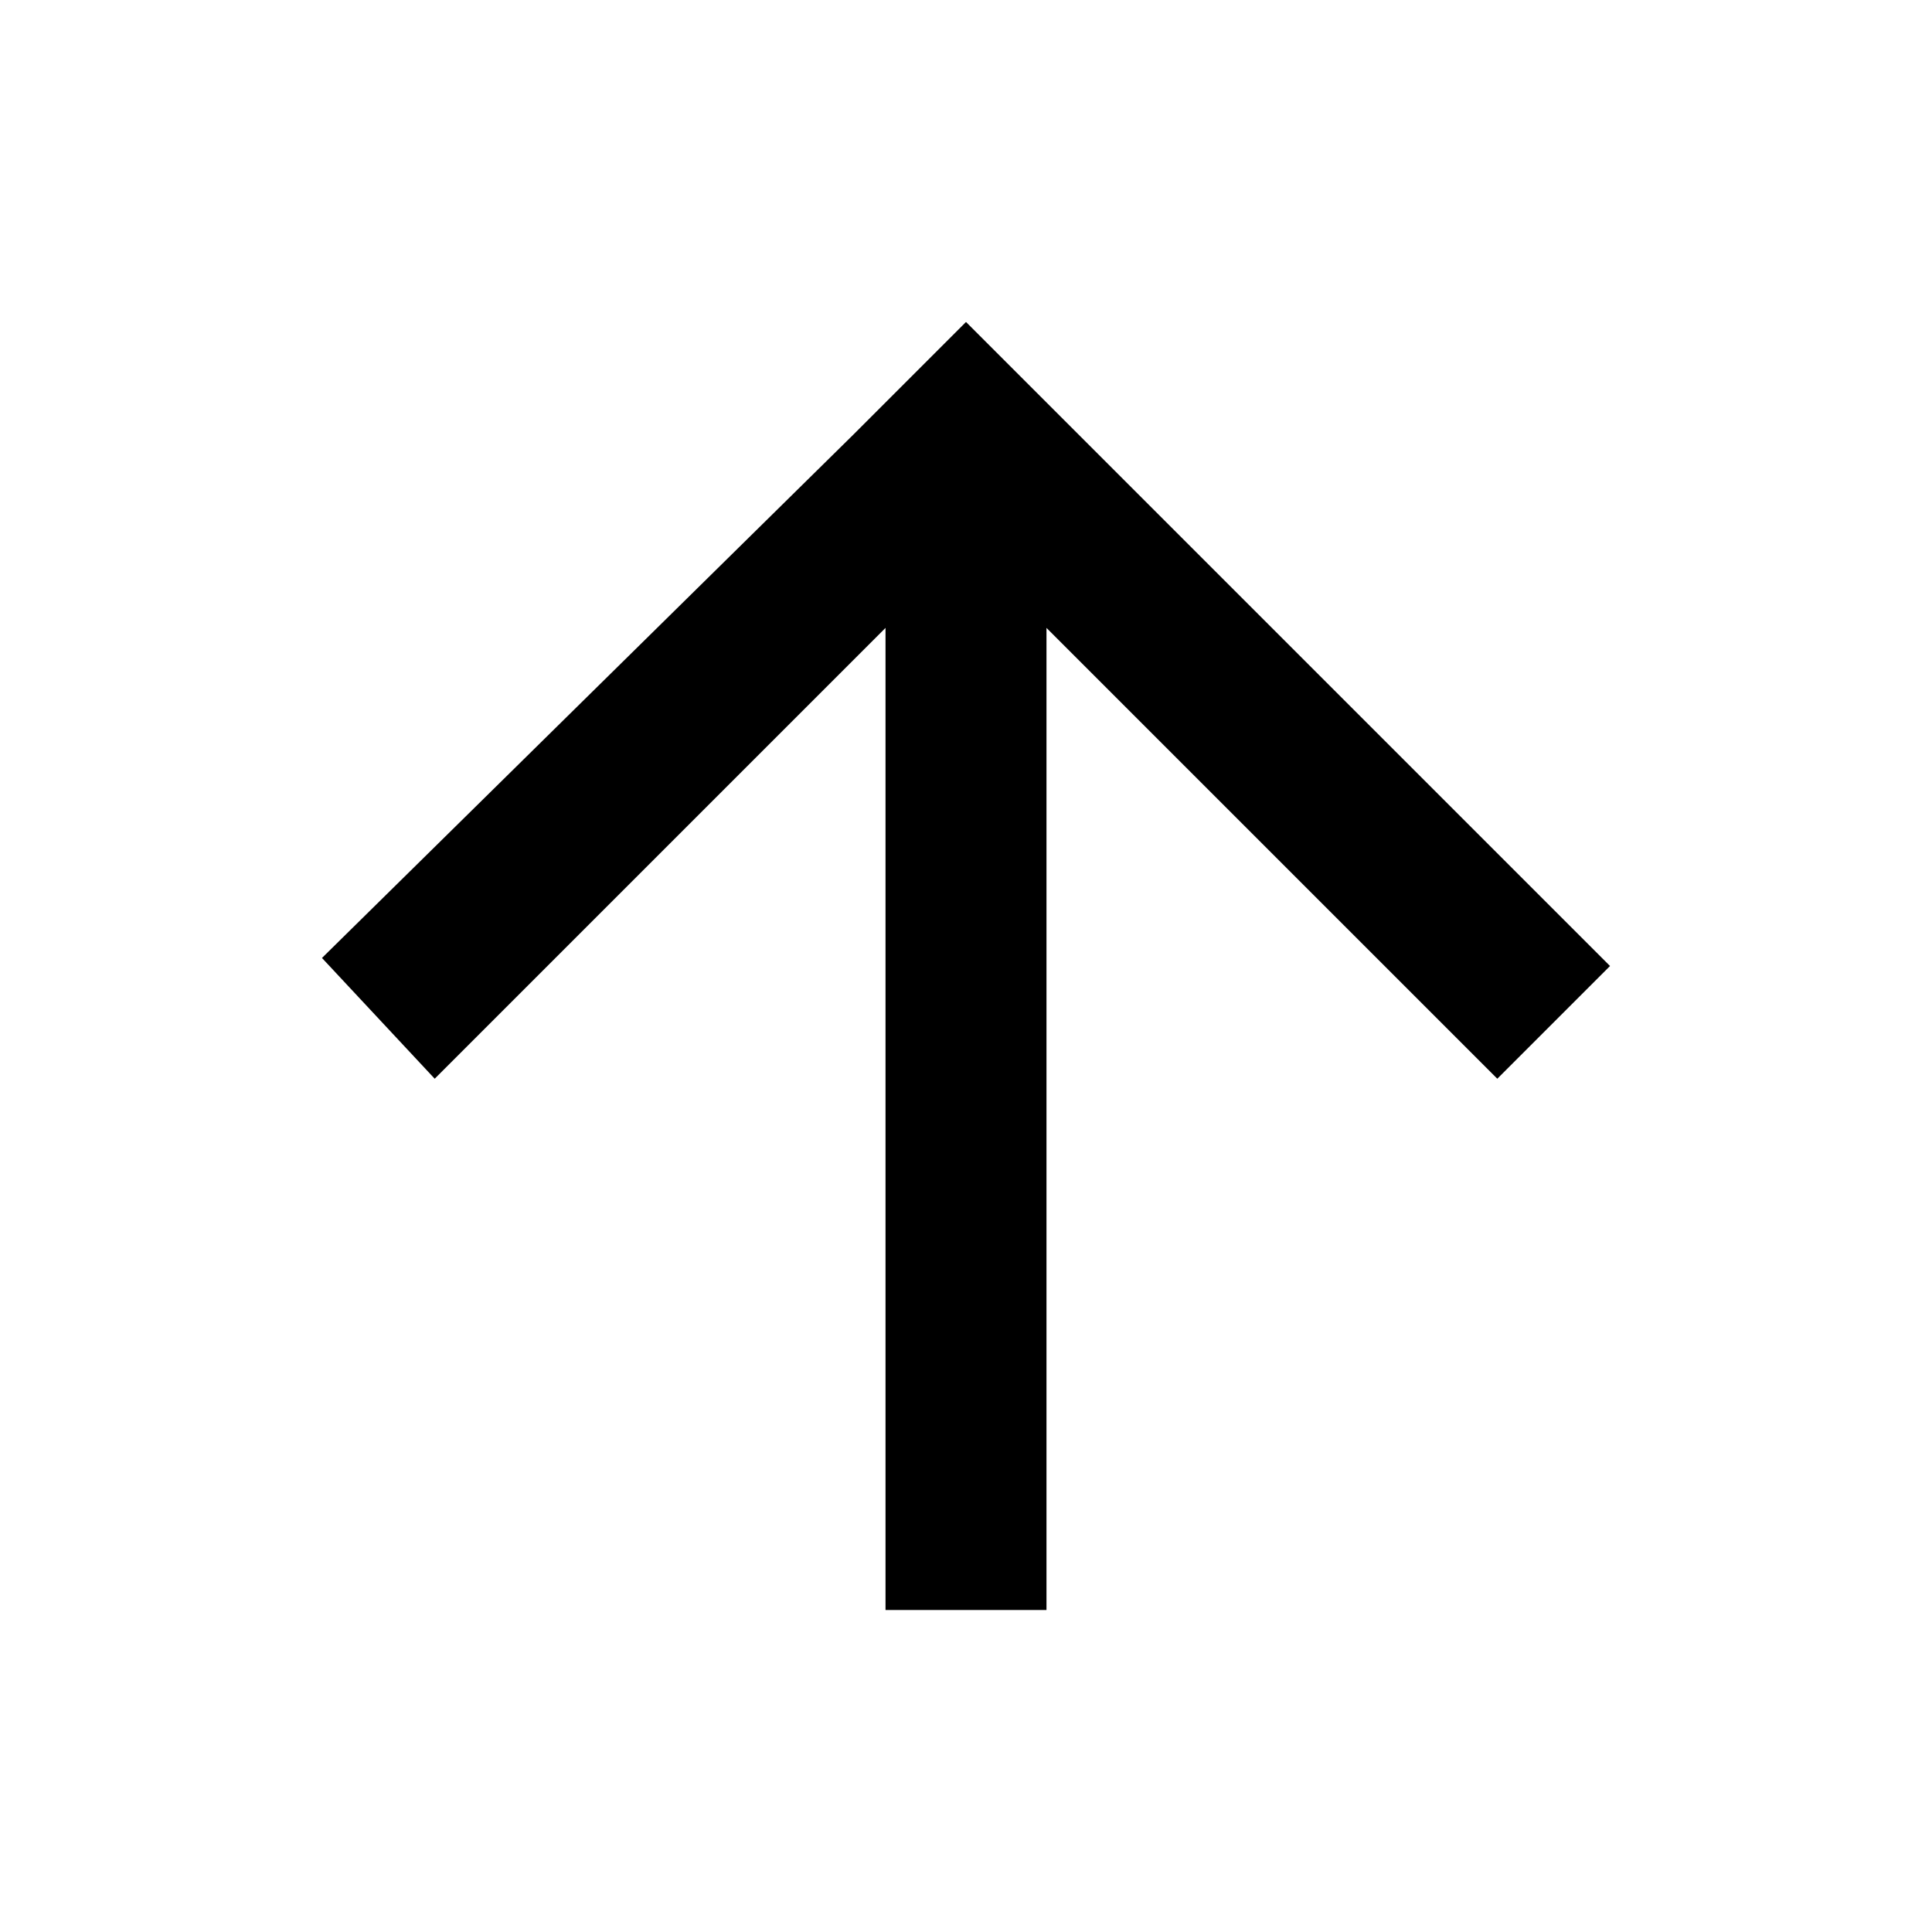
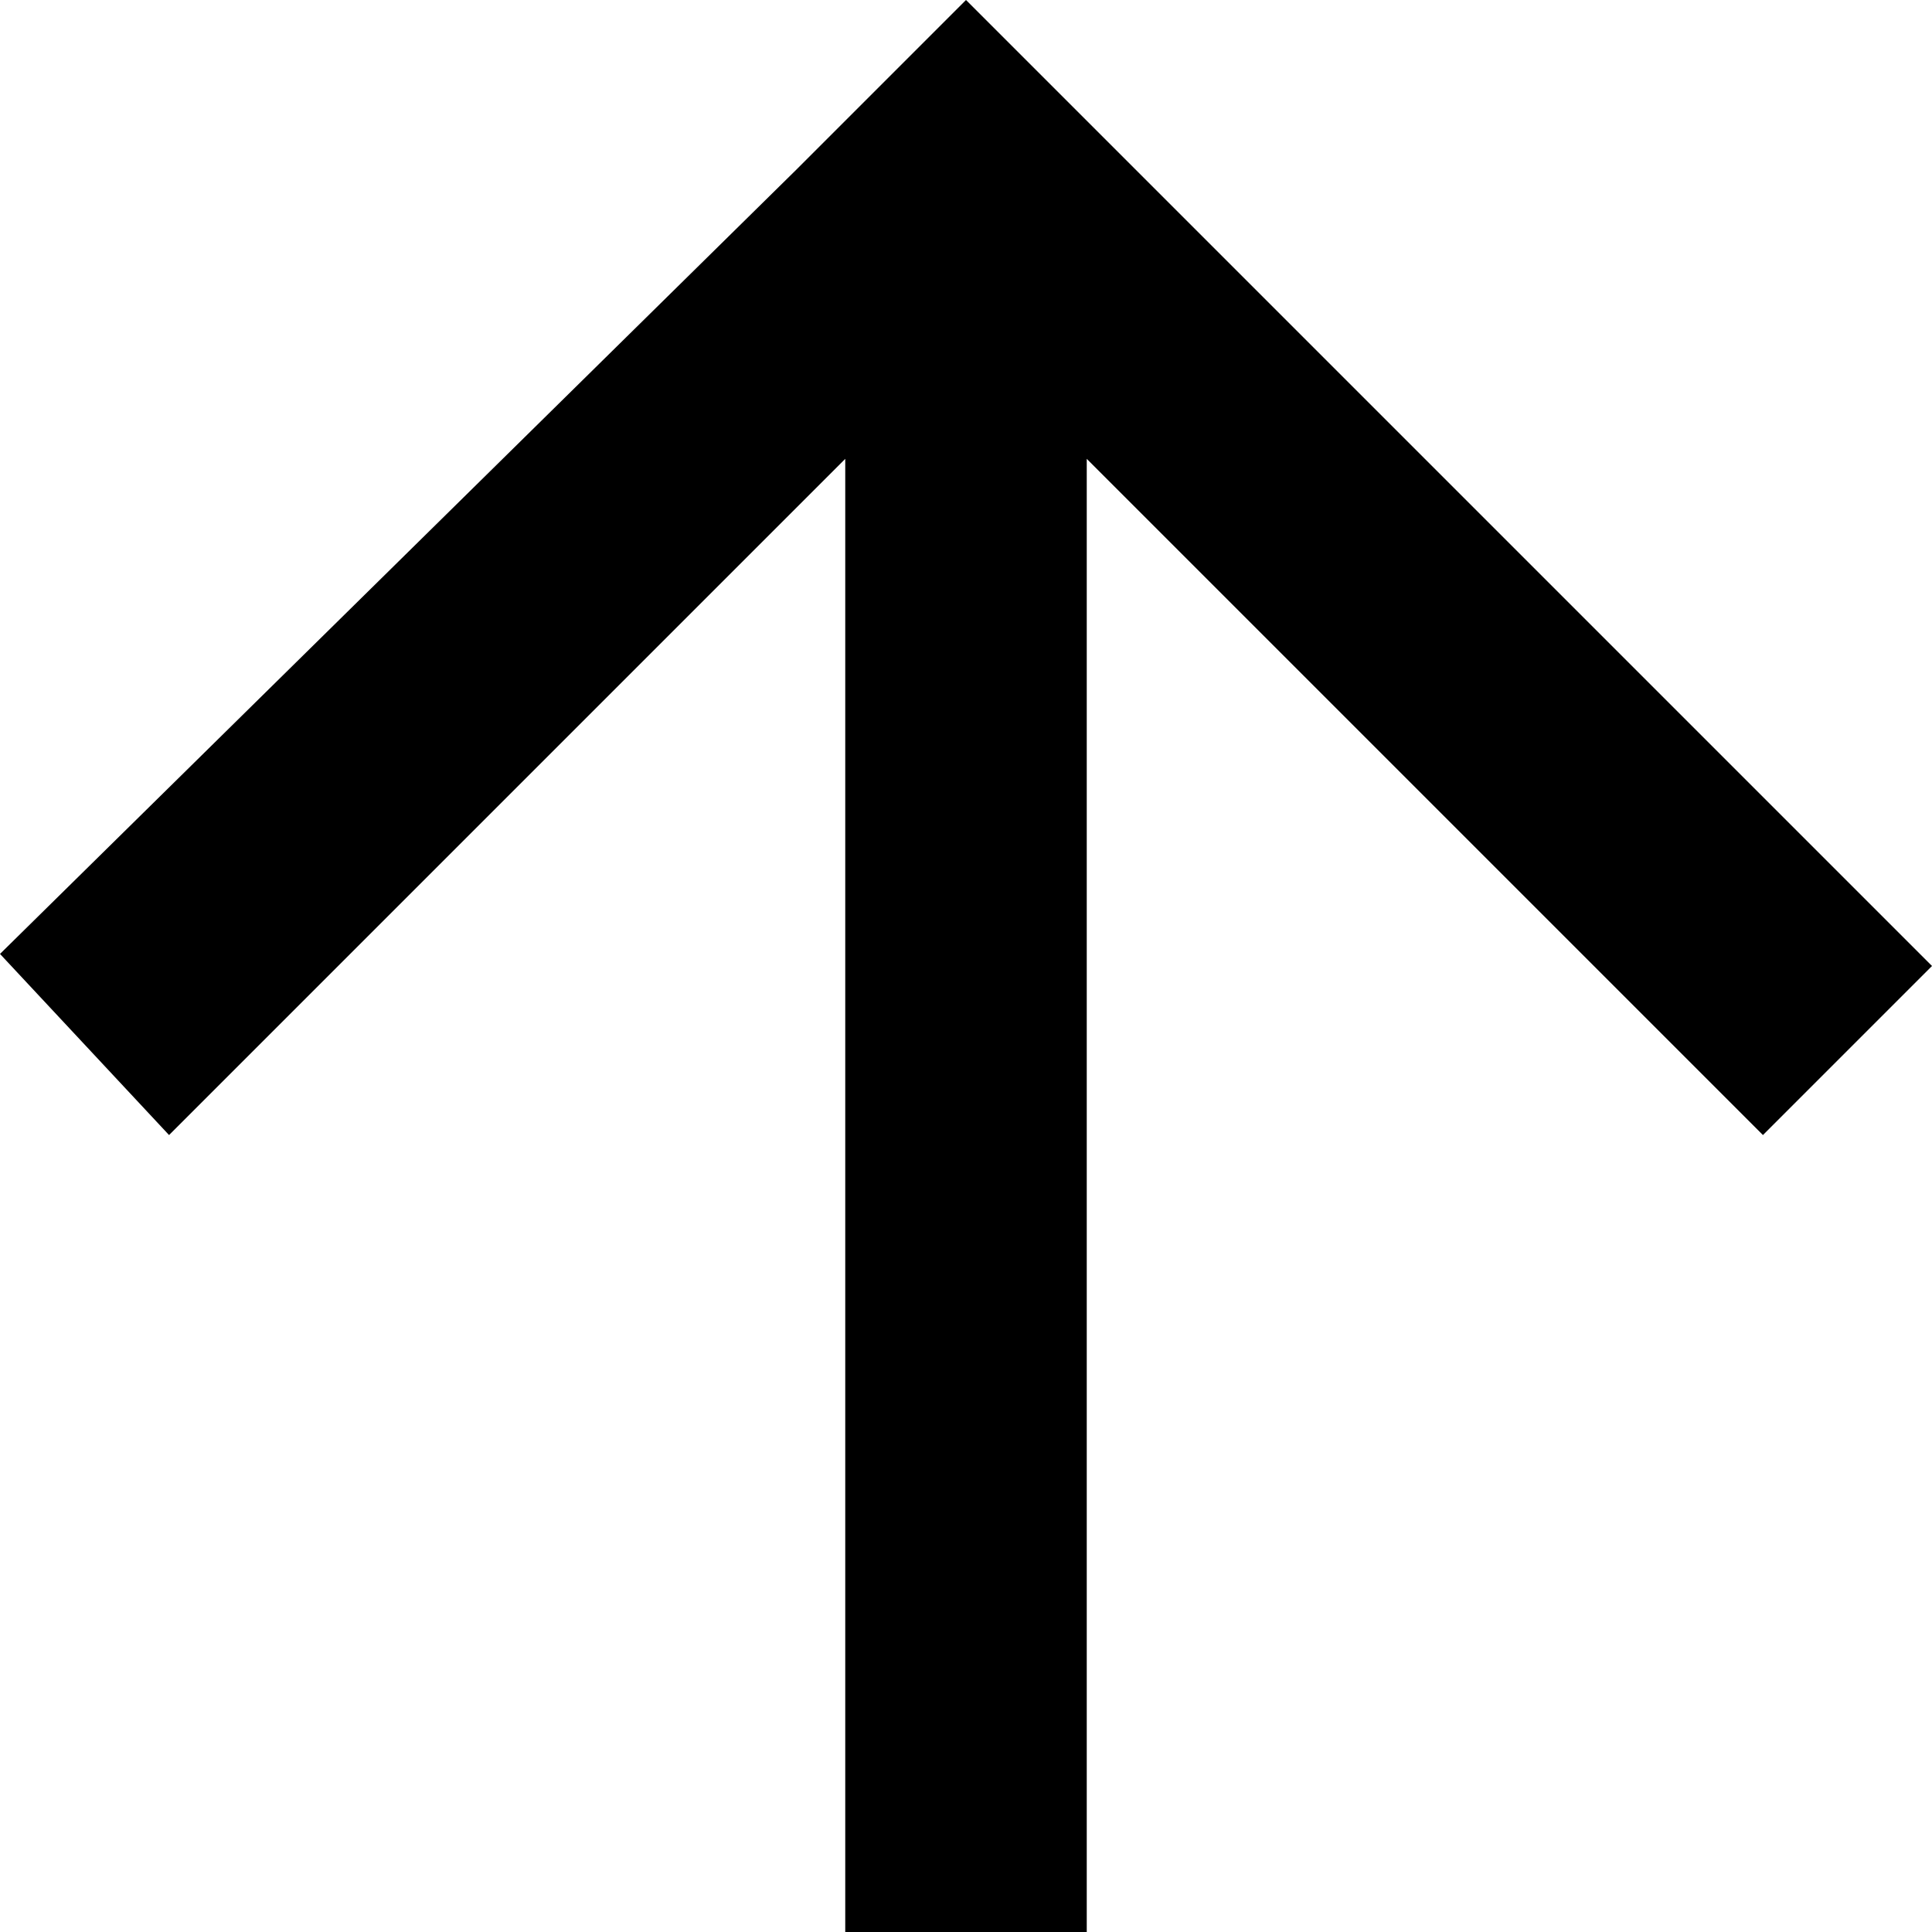
<svg xmlns="http://www.w3.org/2000/svg" version="1.1" width="32" height="32" viewBox="0 0 32 32">
-   <path fill="#000" d="M17.333 26.667v-16.267l7.467 7.467 1.867-1.867-10.667-10.667-1.867 1.867-8.8 8.667 1.867 2 7.467-7.467v16.267z" />
+   <path fill="#000" d="M18 32v-24.4l11.2 11.2 2.8-2.8-16-16-2.8 2.8-13.2 13 2.8 3 11.2-11.2v24.4z" />
</svg>
